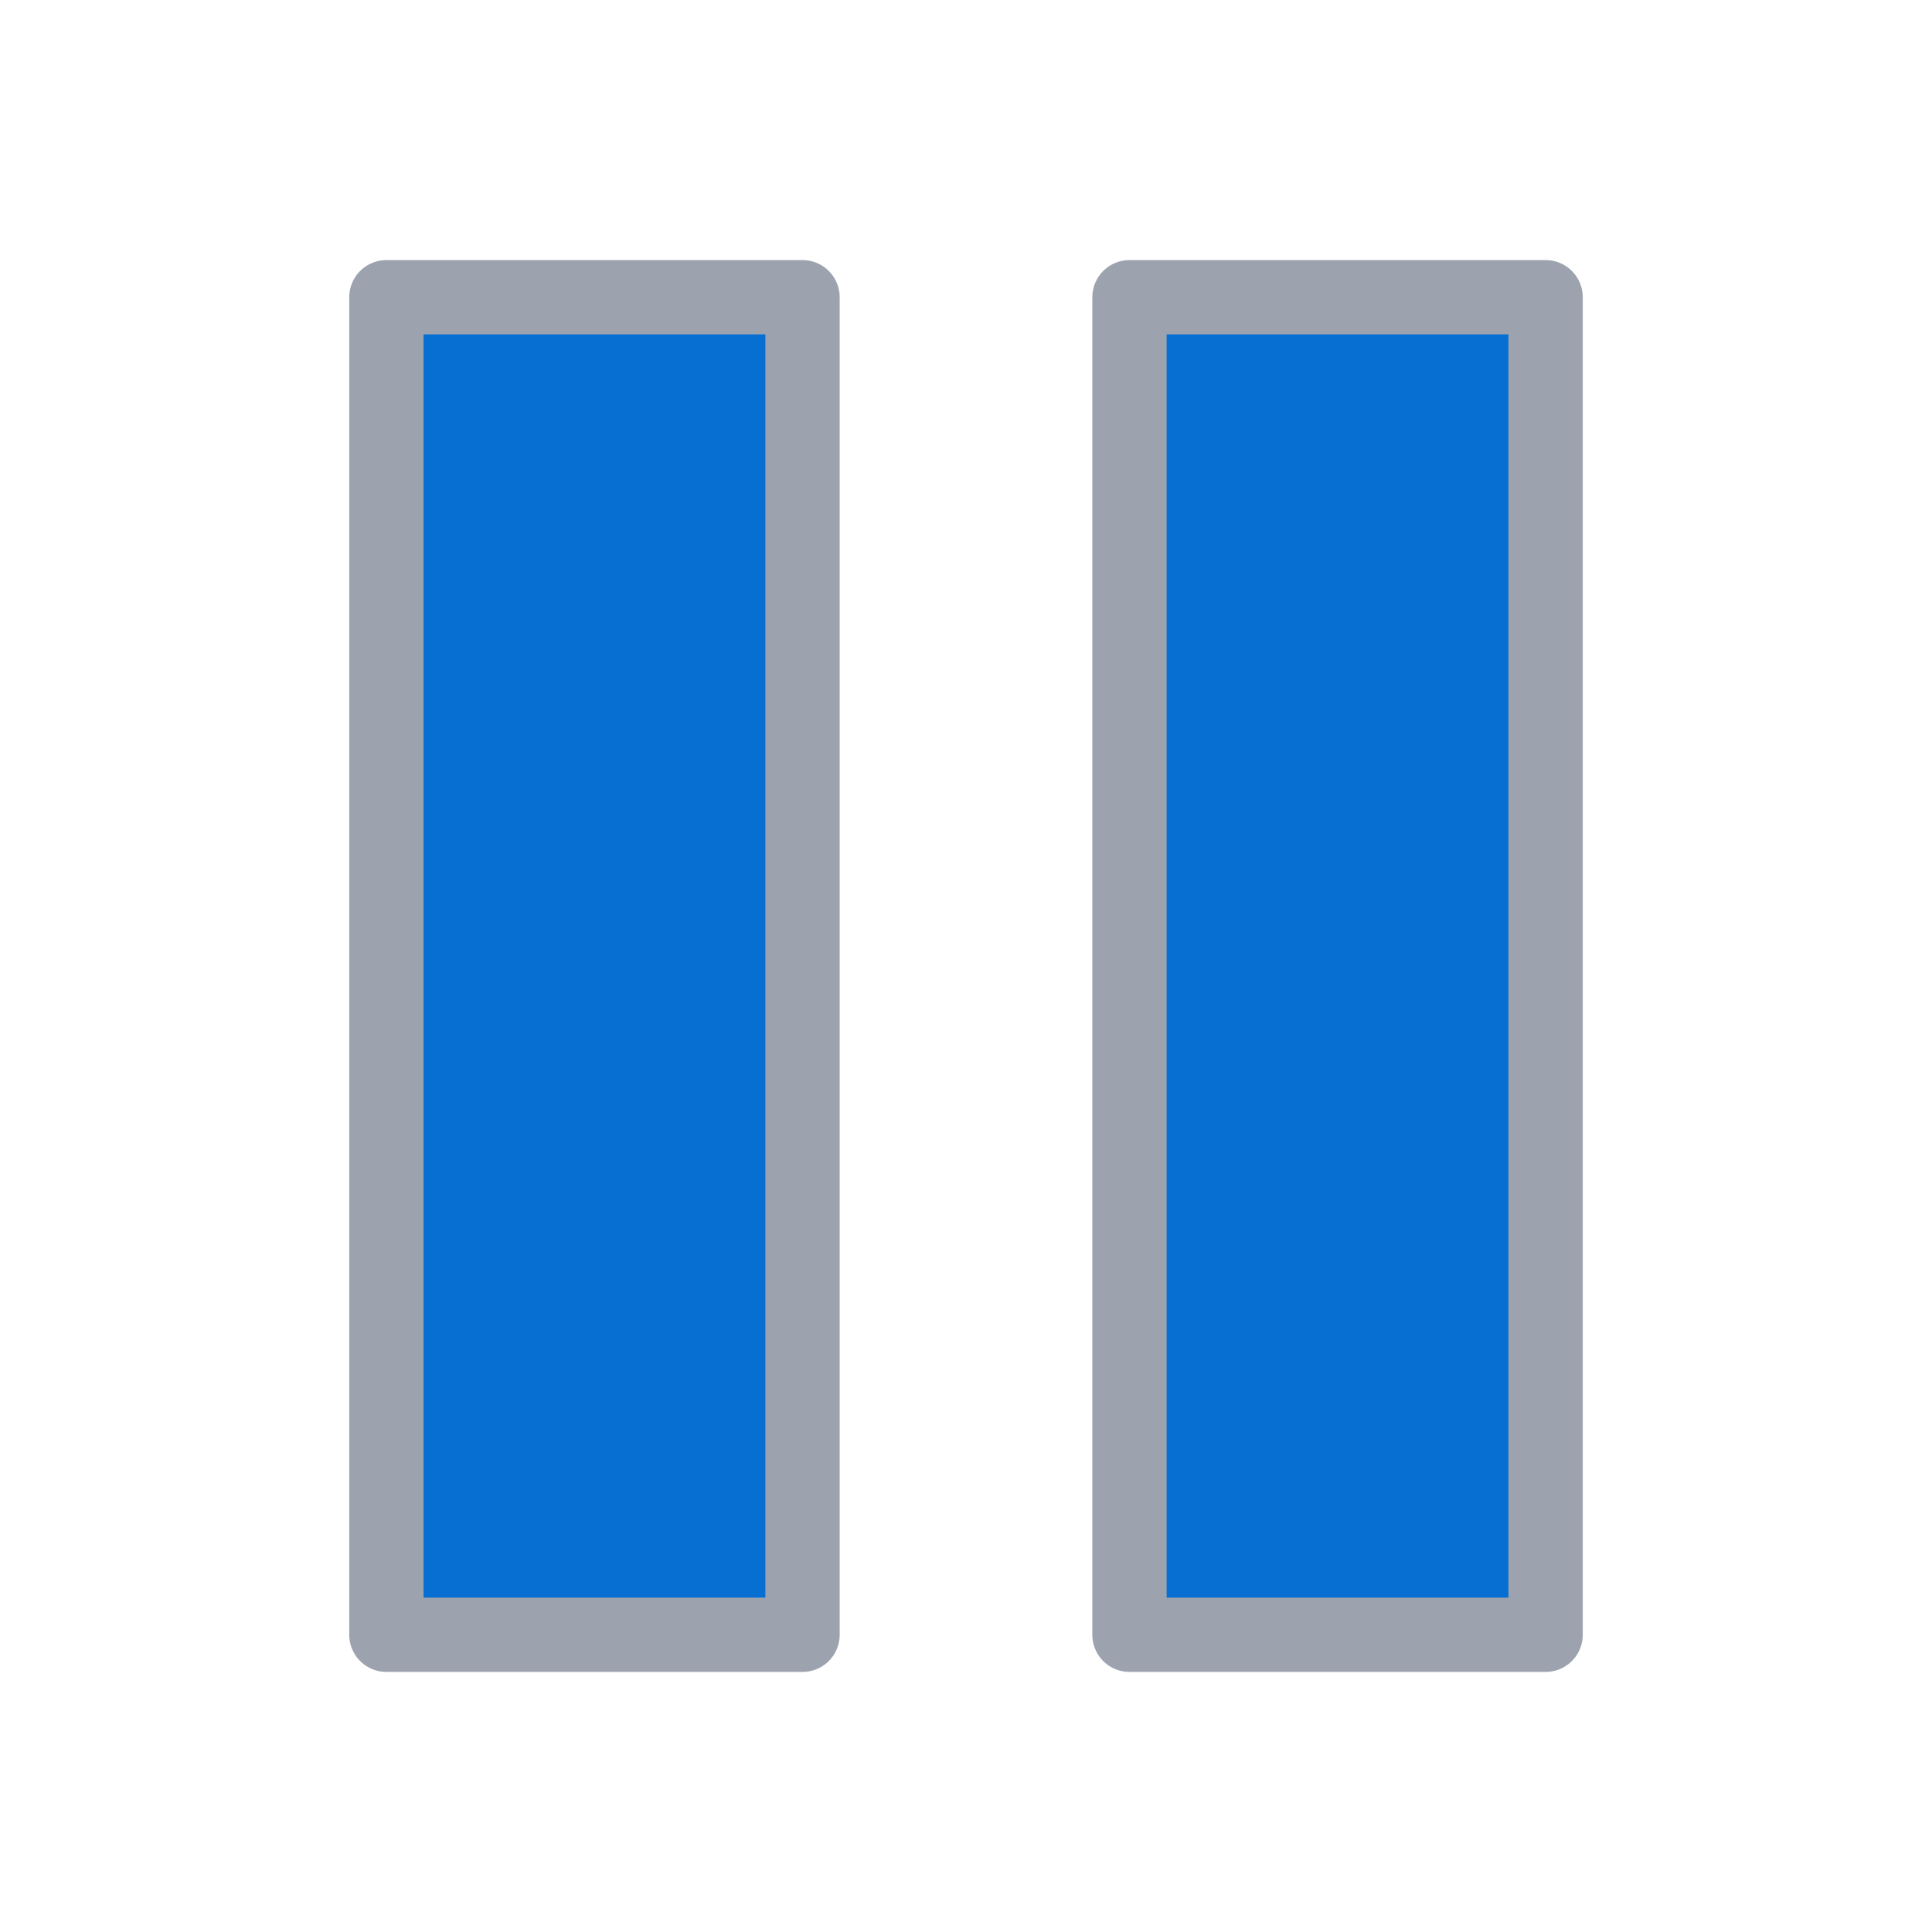
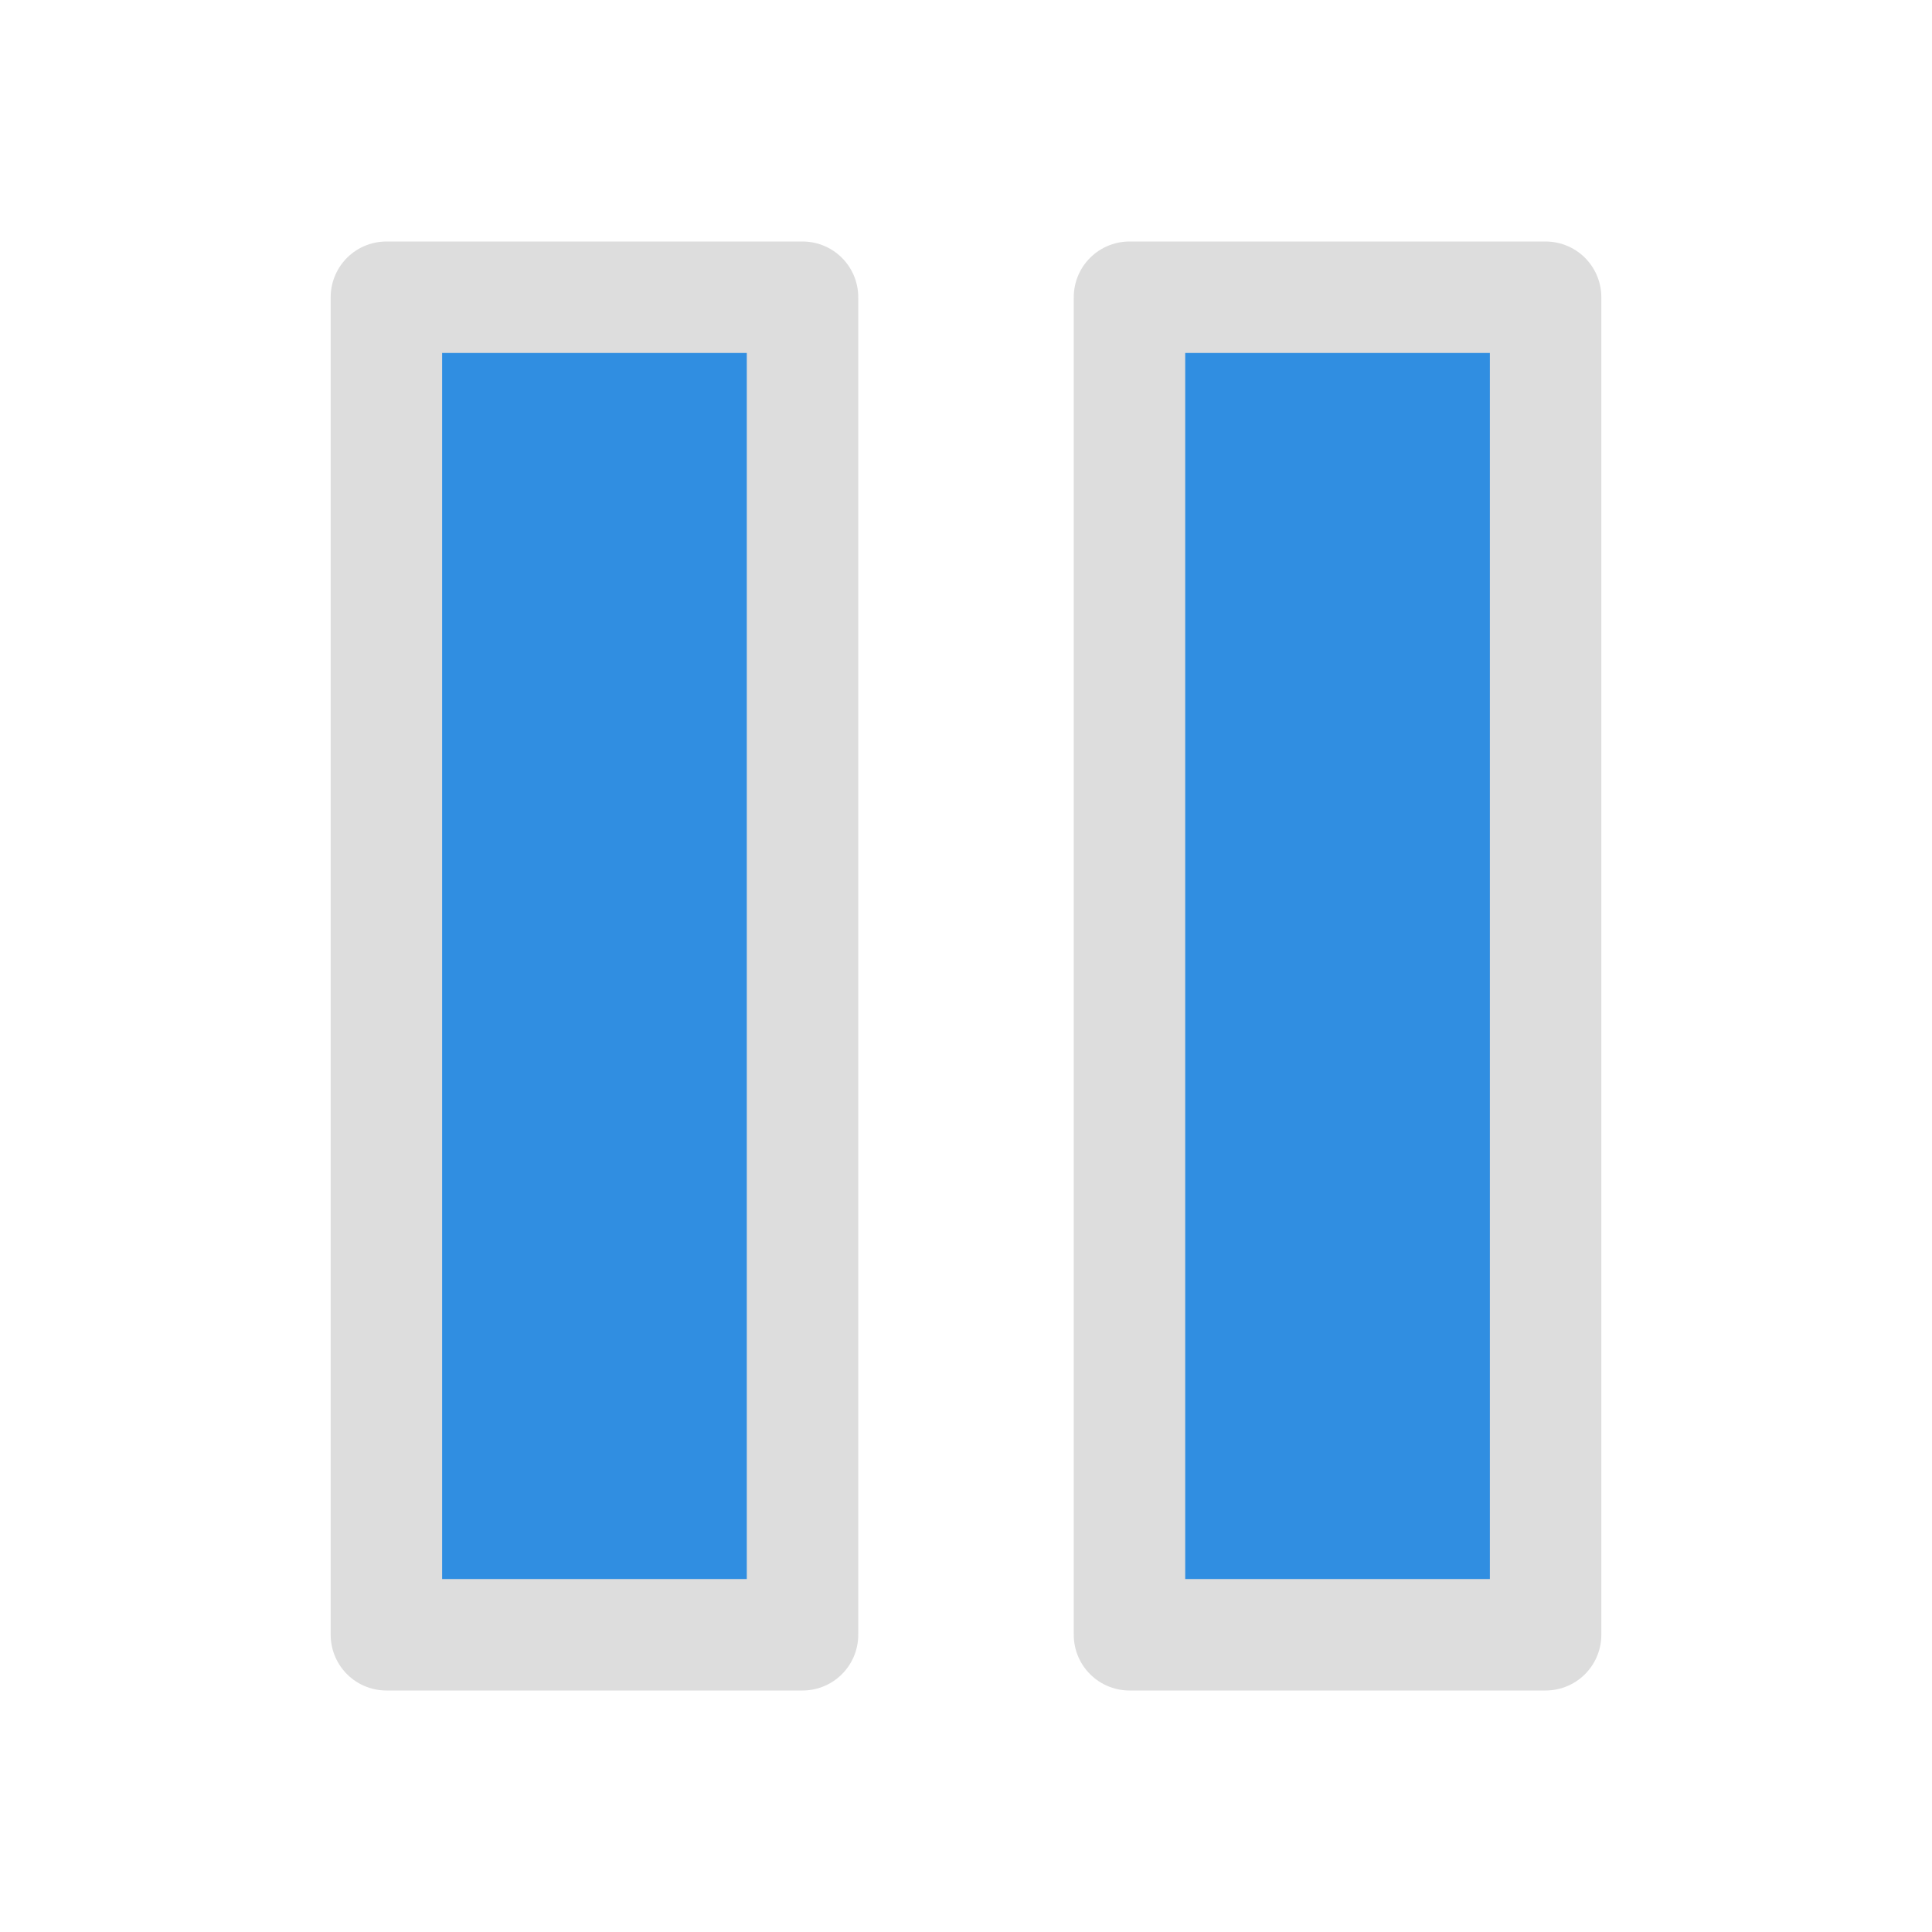
- <svg xmlns="http://www.w3.org/2000/svg" width="26" height="26" viewBox="0 -26 26 26">
-   <rect x="5.2" y="-22.0" width="5.6" height="18.0" fill="#066fd1" stroke="#9ca3af" stroke-width="1" stroke-linejoin="round" fill-opacity="1.0" />
-   <rect x="15.2" y="-22.0" width="5.6" height="18.0" fill="#066fd1" stroke="#9ca3af" stroke-width="1" stroke-linejoin="round" fill-opacity="1.0" />
+ <svg xmlns="http://www.w3.org/2000/svg" width="26.0" height="26.0" viewBox="0 -26.0 26.0 26.0">
+   <rect x="5.2" y="-22.0" width="5.6" height="18.0" fill="rgb(48, 142, 225)" stroke="#ddd" stroke-width="1.5" stroke-linejoin="round" fill-opacity="1.0" />
+   <rect x="15.2" y="-22.0" width="5.6" height="18.0" fill="rgb(48, 142, 225)" stroke="#ddd" stroke-width="1.5" stroke-linejoin="round" fill-opacity="1.0" />
</svg>
